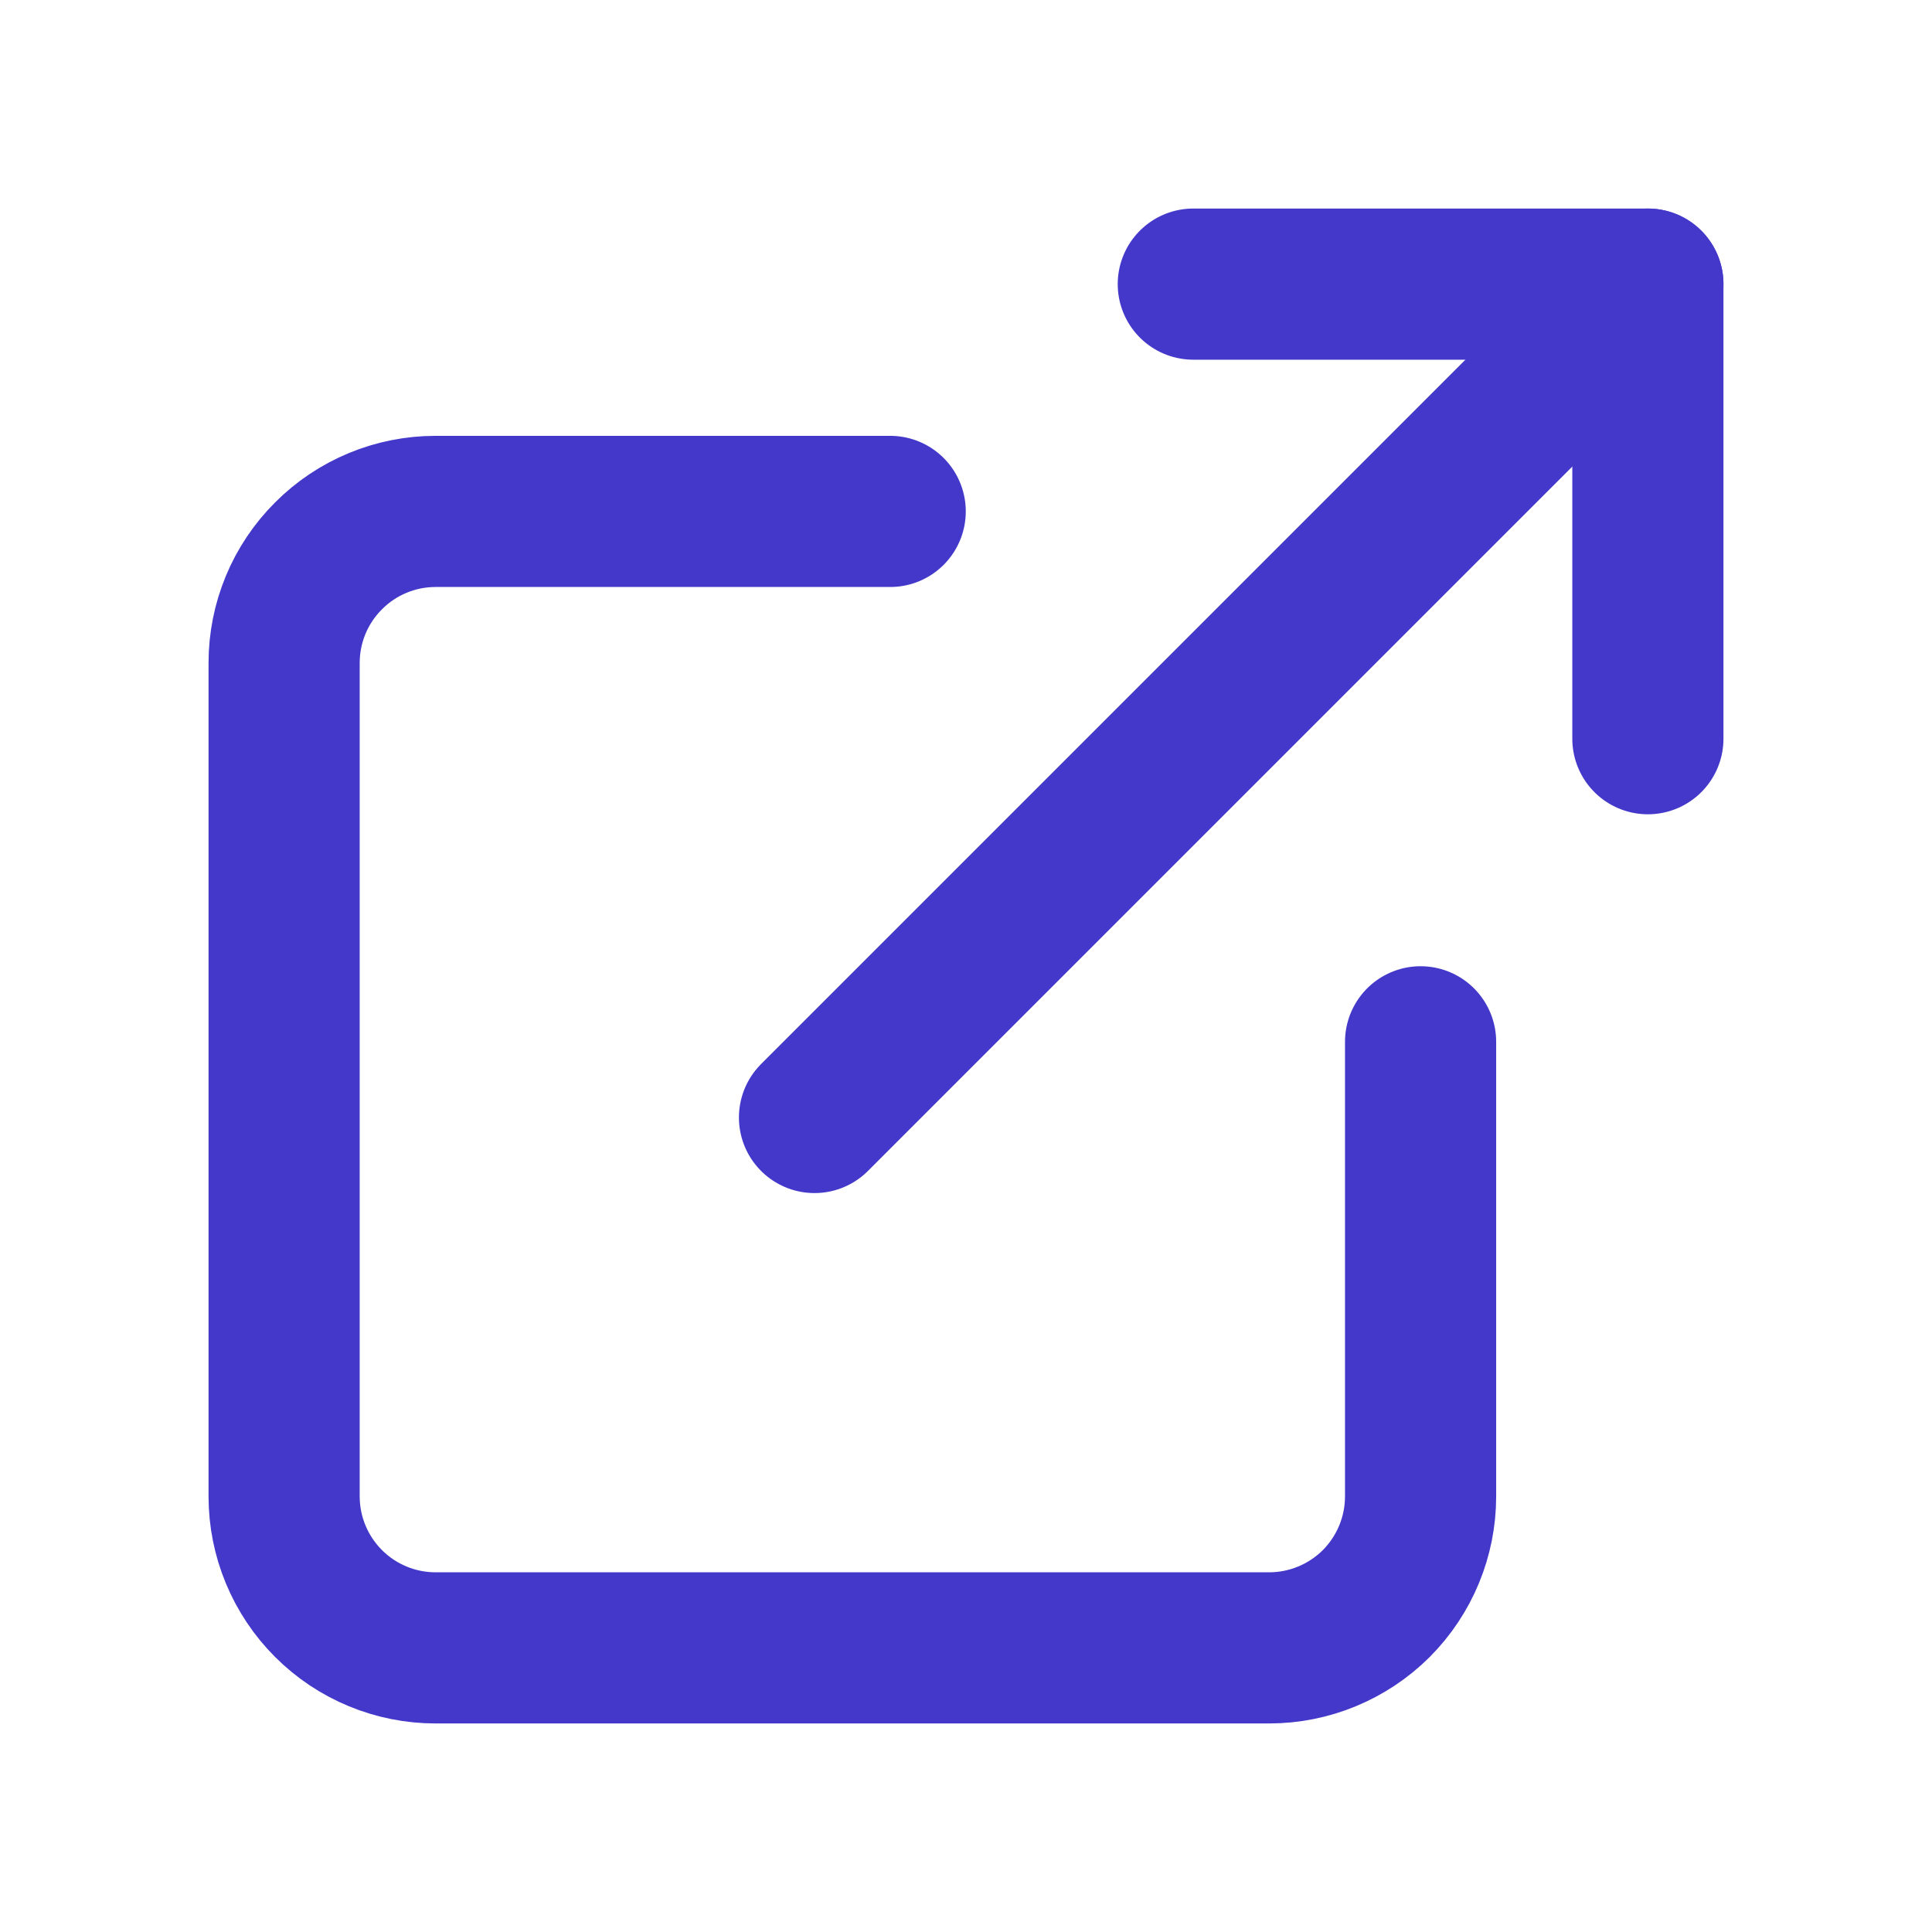
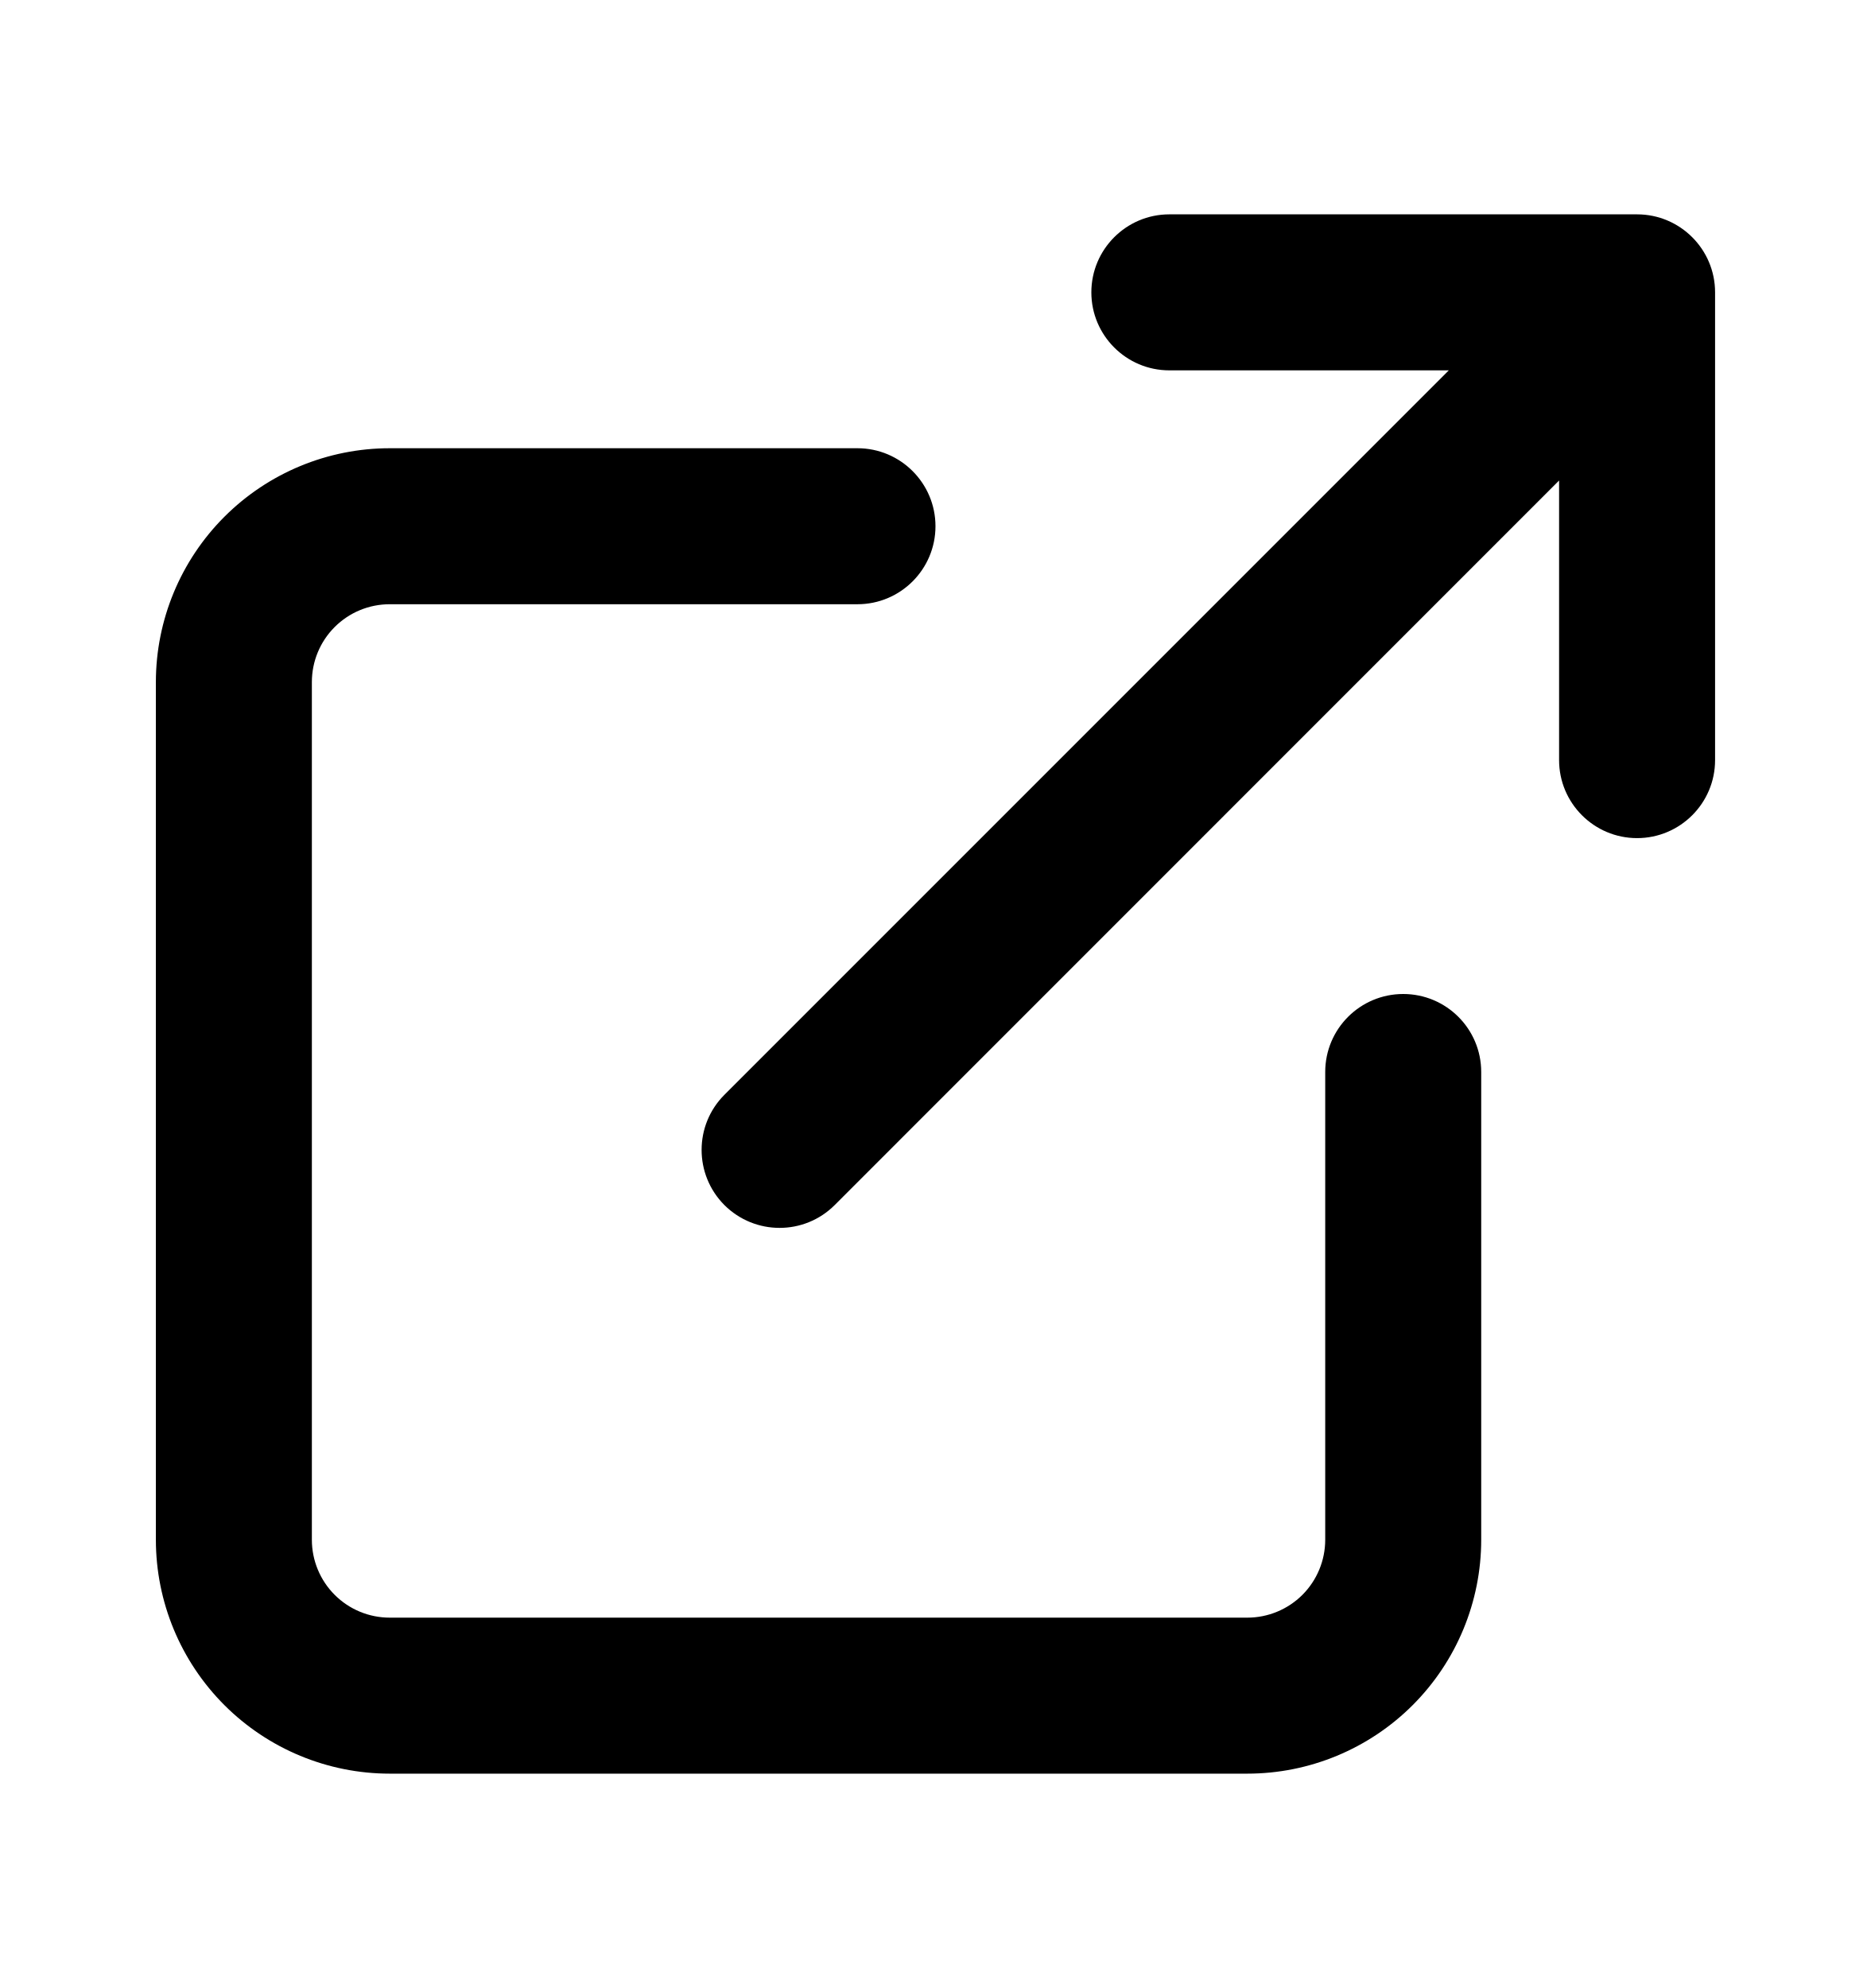
- <svg xmlns="http://www.w3.org/2000/svg" width="17" height="17" viewBox="0 0 17 17" fill="none">
-   <path d="M12.5 9.167V13.167C12.5 13.52 12.36 13.859 12.11 14.11C11.859 14.36 11.52 14.5 11.167 14.5H3.833C3.48 14.5 3.141 14.36 2.891 14.11C2.64 13.859 2.5 13.52 2.5 13.167V5.833C2.5 5.48 2.64 5.141 2.891 4.891C3.141 4.64 3.48 4.5 3.833 4.5H7.833" stroke="#4338CA" stroke-width="1.33" stroke-linecap="round" stroke-linejoin="round" />
-   <path d="M10.5 2.5H14.5V6.5" stroke="#4338CA" stroke-width="1.33" stroke-linecap="round" stroke-linejoin="round" />
-   <path d="M7.167 9.833L14.5 2.5" stroke="#4338CA" stroke-width="1.33" stroke-linecap="round" stroke-linejoin="round" />
+ <svg xmlns="http://www.w3.org/2000/svg" width="16" height="17" viewBox="0 0 16 17" fill="none">
+   <path fill-rule="evenodd" clip-rule="evenodd" d="M10 3.167C9.632 3.167 9.333 2.868 9.333 2.5C9.333 2.132 9.632 1.833 10 1.833H14C14.368 1.833 14.667 2.132 14.667 2.5V6.5C14.667 6.868 14.368 7.167 14 7.167C13.632 7.167 13.333 6.868 13.333 6.5V4.109L7.138 10.305C6.878 10.565 6.456 10.565 6.195 10.305C5.935 10.044 5.935 9.622 6.195 9.362L12.39 3.167H10ZM3.333 5.167C3.156 5.167 2.987 5.237 2.862 5.362C2.737 5.487 2.667 5.656 2.667 5.833V13.167C2.667 13.343 2.737 13.513 2.862 13.638C2.987 13.763 3.156 13.833 3.333 13.833H10.667C10.843 13.833 11.013 13.763 11.138 13.638C11.263 13.513 11.333 13.343 11.333 13.167V9.167C11.333 8.798 11.632 8.5 12 8.5C12.368 8.5 12.667 8.798 12.667 9.167V13.167C12.667 13.697 12.456 14.206 12.081 14.581C11.706 14.956 11.197 15.167 10.667 15.167H3.333C2.803 15.167 2.294 14.956 1.919 14.581C1.544 14.206 1.333 13.697 1.333 13.167V5.833C1.333 5.303 1.544 4.794 1.919 4.419C2.294 4.044 2.803 3.833 3.333 3.833H7.333C7.701 3.833 8 4.132 8 4.5C8 4.868 7.701 5.167 7.333 5.167H3.333Z" fill="currentColor" />
</svg>
